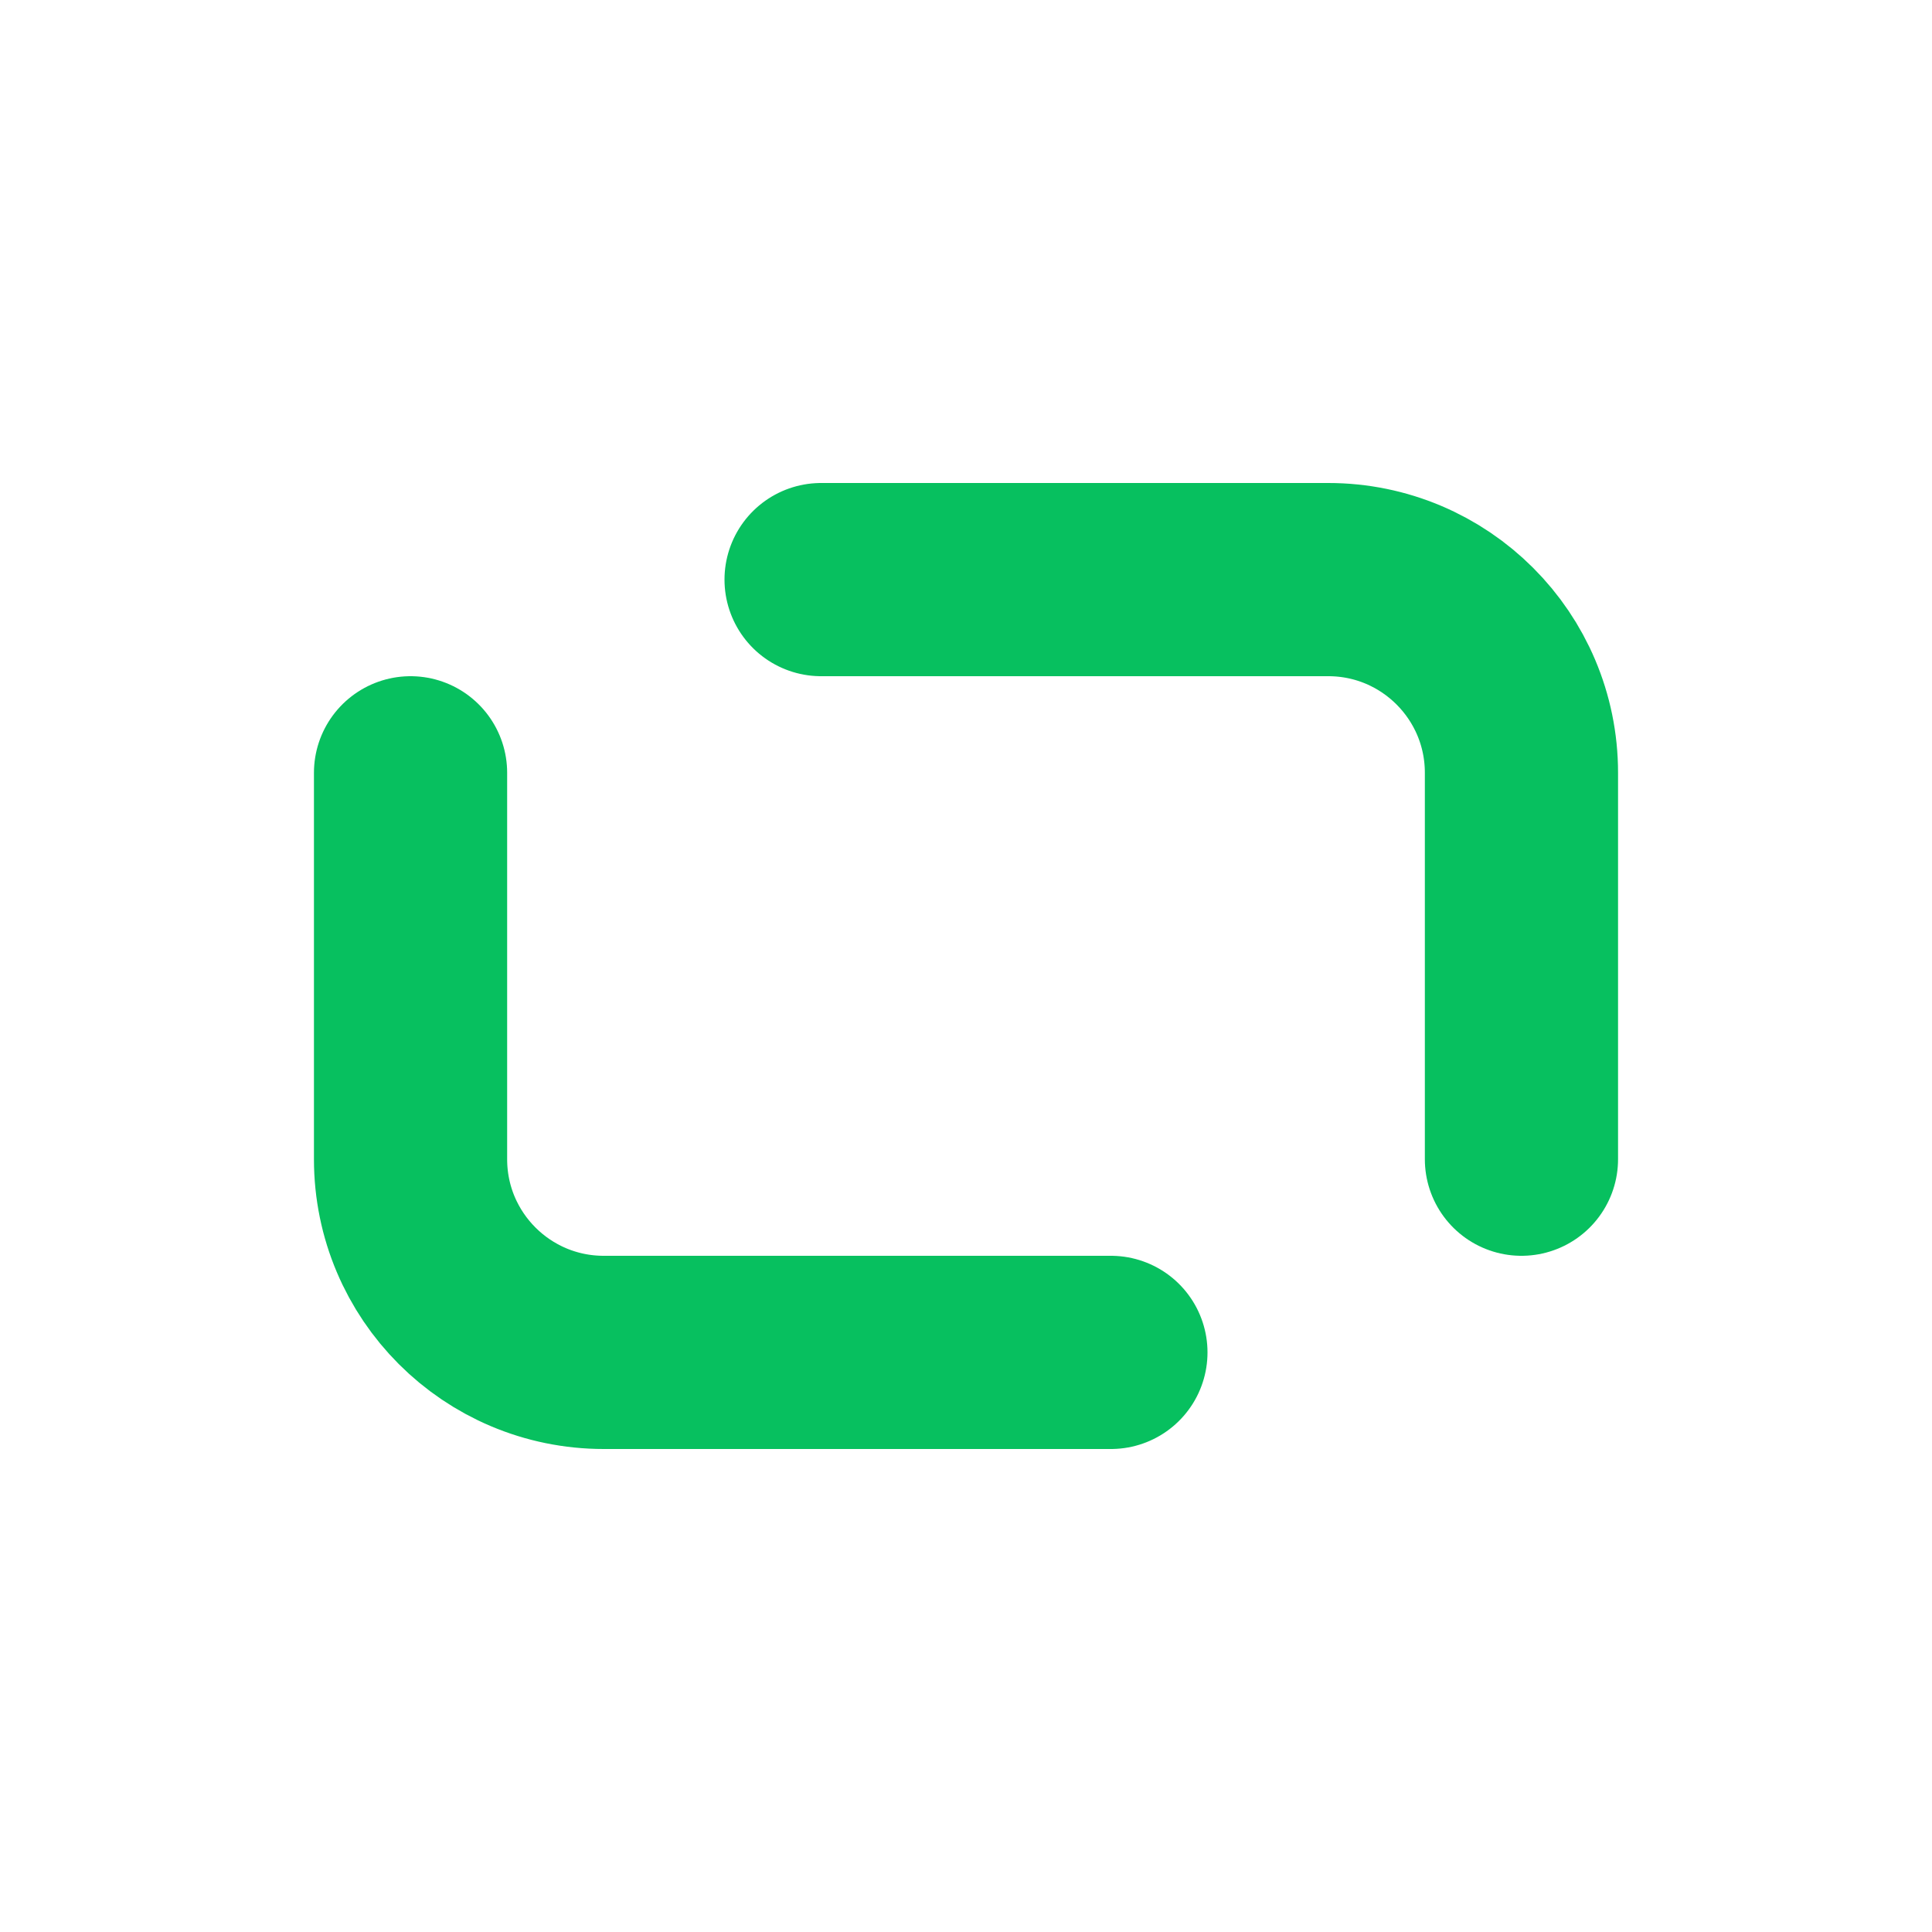
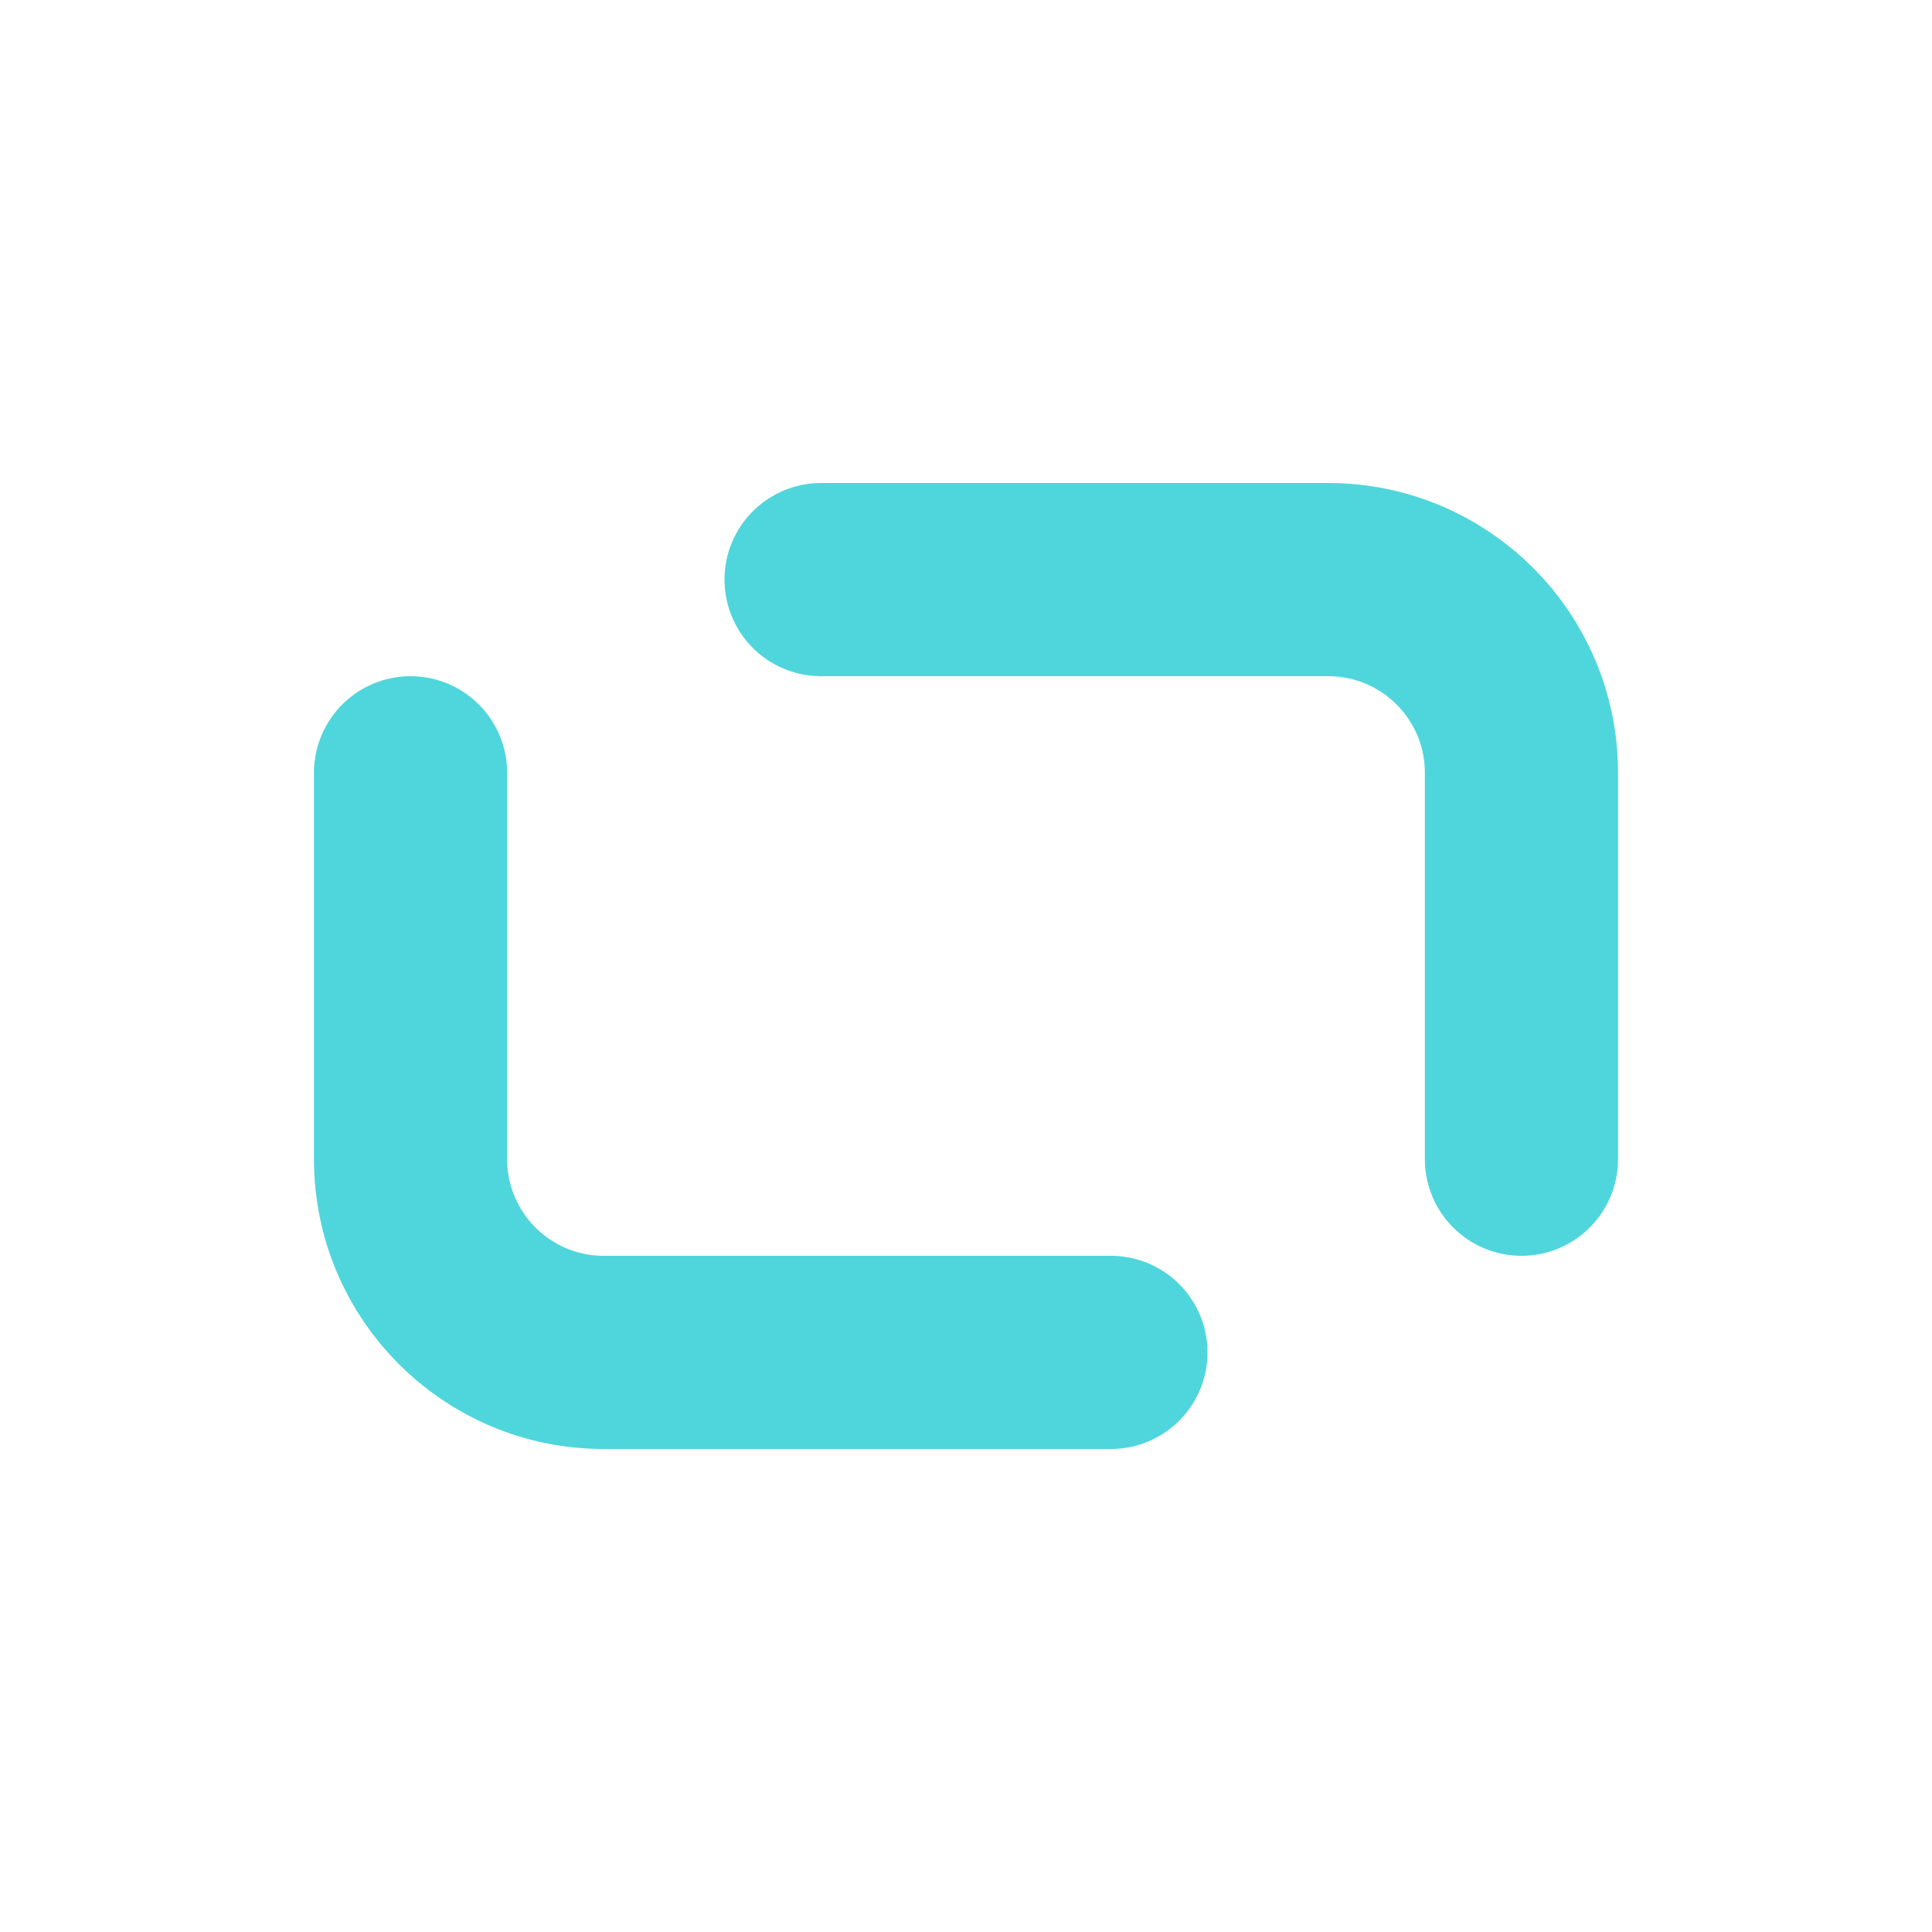
<svg xmlns="http://www.w3.org/2000/svg" viewBox="0 0 20 20" width="20" height="20" fill="none">
-   <path d="M4.25 8V12a2 2 0 0 0 2 2H11.5" stroke="#07C05F" stroke-width="2" stroke-linecap="round" stroke-linejoin="round" />
-   <path d="M15.75 12V8a2 2 0 0 0-2-2H8.5" stroke="#07C05F" stroke-width="2" stroke-linecap="round" stroke-linejoin="round" />
+   <path d="M4.25 8V12a2 2 0 0 0 2 2H11.5" stroke="#4FD6DC" stroke-width="2" stroke-linecap="round" stroke-linejoin="round" />
+   <path d="M15.75 12V8a2 2 0 0 0-2-2H8.5" stroke="#4FD6DC" stroke-width="2" stroke-linecap="round" stroke-linejoin="round" />
</svg>
